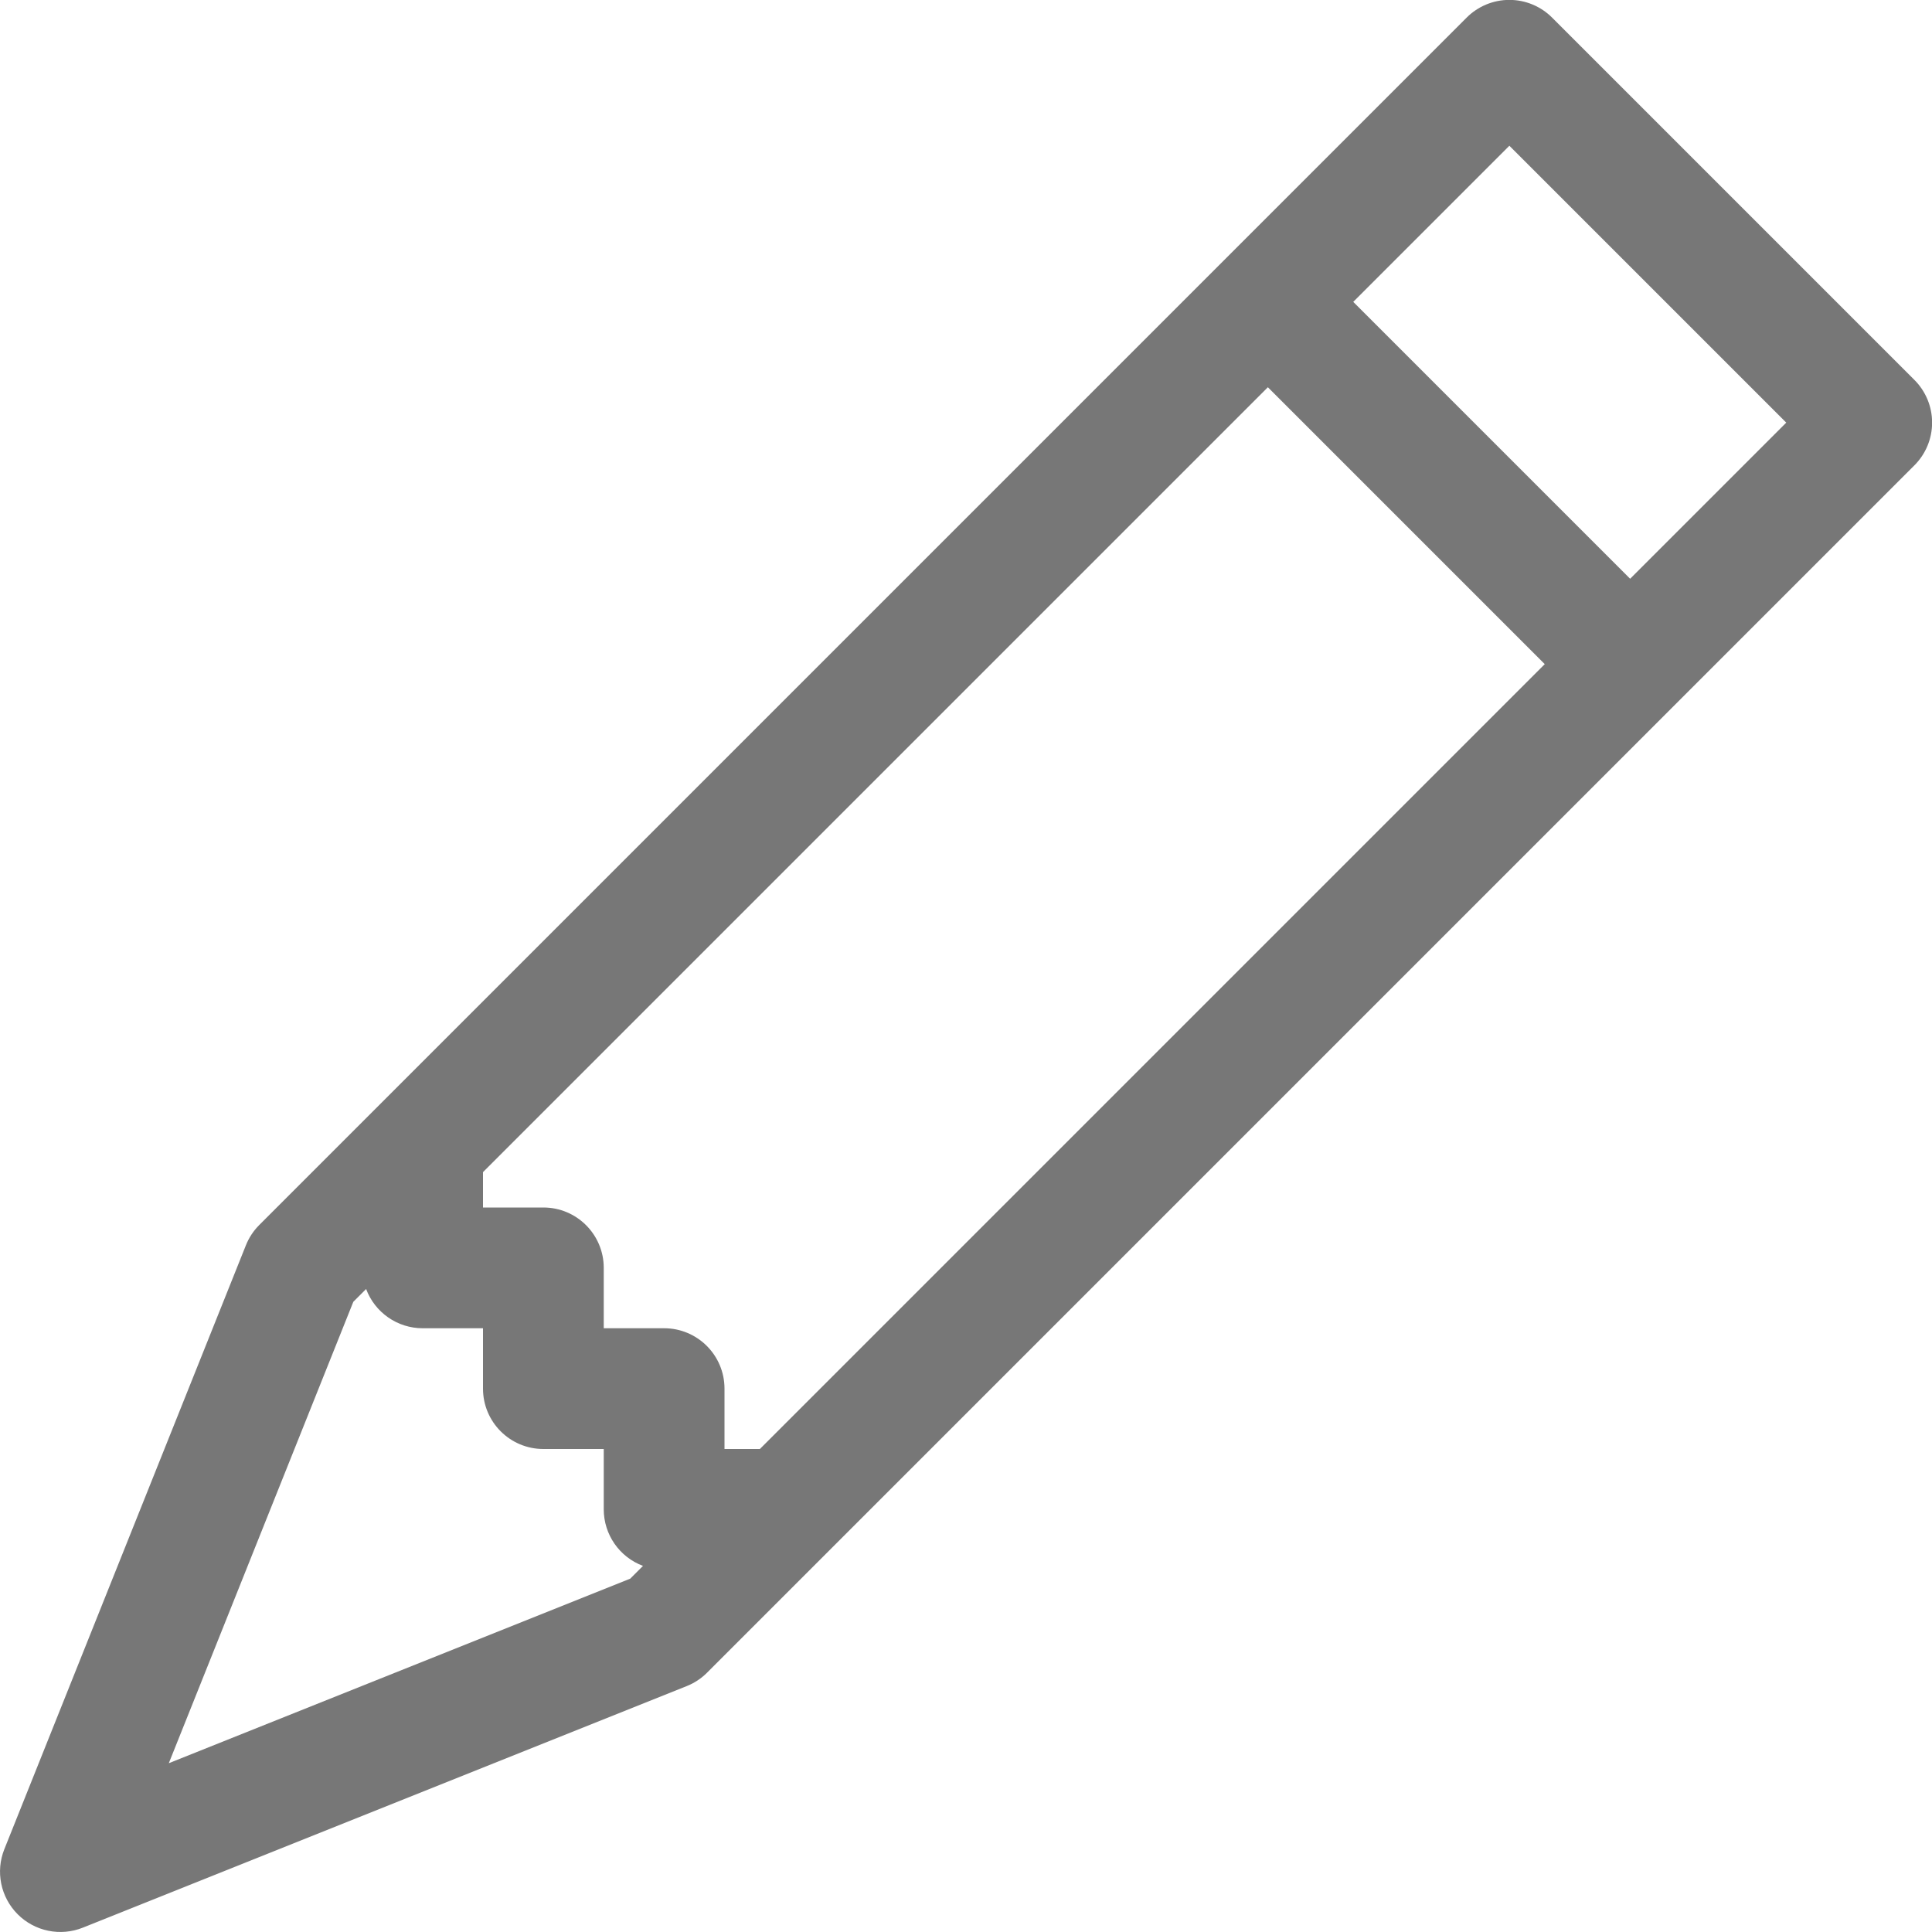
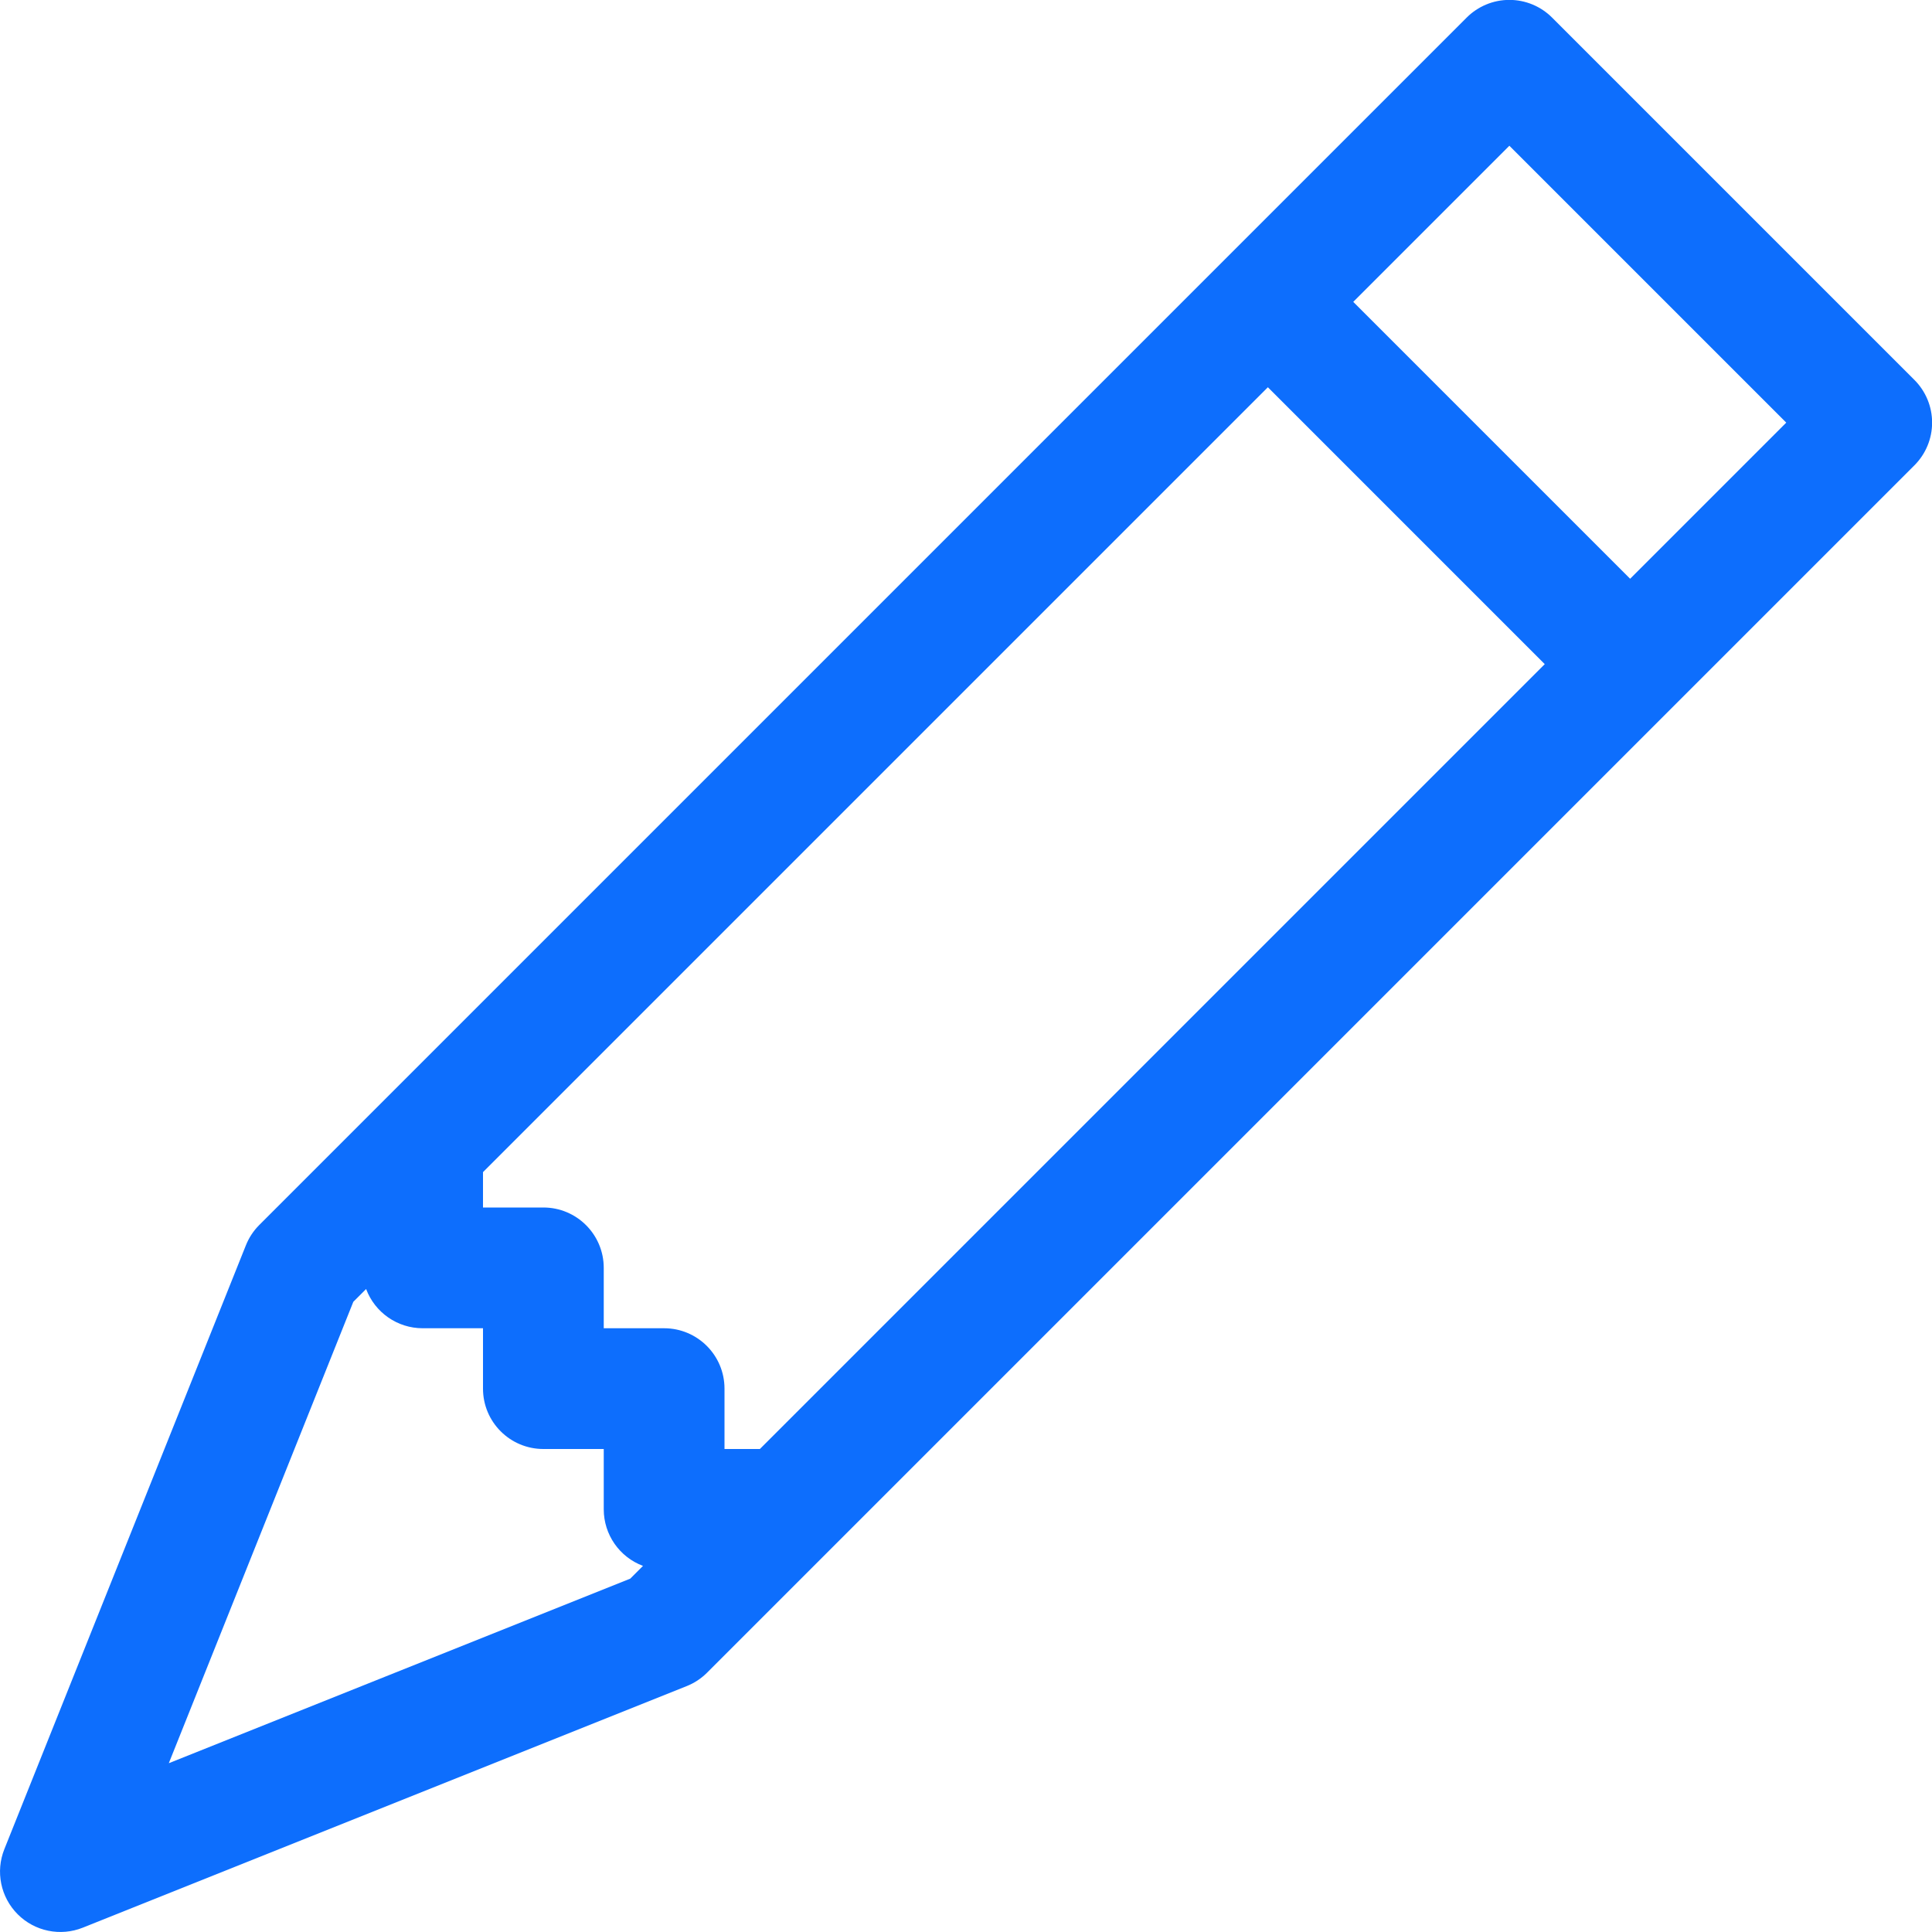
- <svg xmlns="http://www.w3.org/2000/svg" width="16" height="16" fill="#777" class="bi bi-pencil" viewBox="0 0 16 16">
+ <svg xmlns="http://www.w3.org/2000/svg" width="16" height="16" fill="#0D6EFD" class="bi bi-pencil" viewBox="0 0 16 16">
  <path d="M12.146.146a.5.5 0 0 1 .708 0l3 3a.5.5 0 0 1 0 .708l-10 10a.5.5 0 0 1-.168.11l-5 2a.5.5 0 0 1-.65-.65l2-5a.5.5 0 0 1 .11-.168zM11.207 2.5 13.5 4.793 14.793 3.5 12.5 1.207zm1.586 3L10.5 3.207 4 9.707V10h.5a.5.5 0 0 1 .5.5v.5h.5a.5.5 0 0 1 .5.5v.5h.293zm-9.761 5.175-.106.106-1.528 3.821 3.821-1.528.106-.106A.5.5 0 0 1 5 12.5V12h-.5a.5.5 0 0 1-.5-.5V11h-.5a.5.5 0 0 1-.468-.325" />
</svg>
